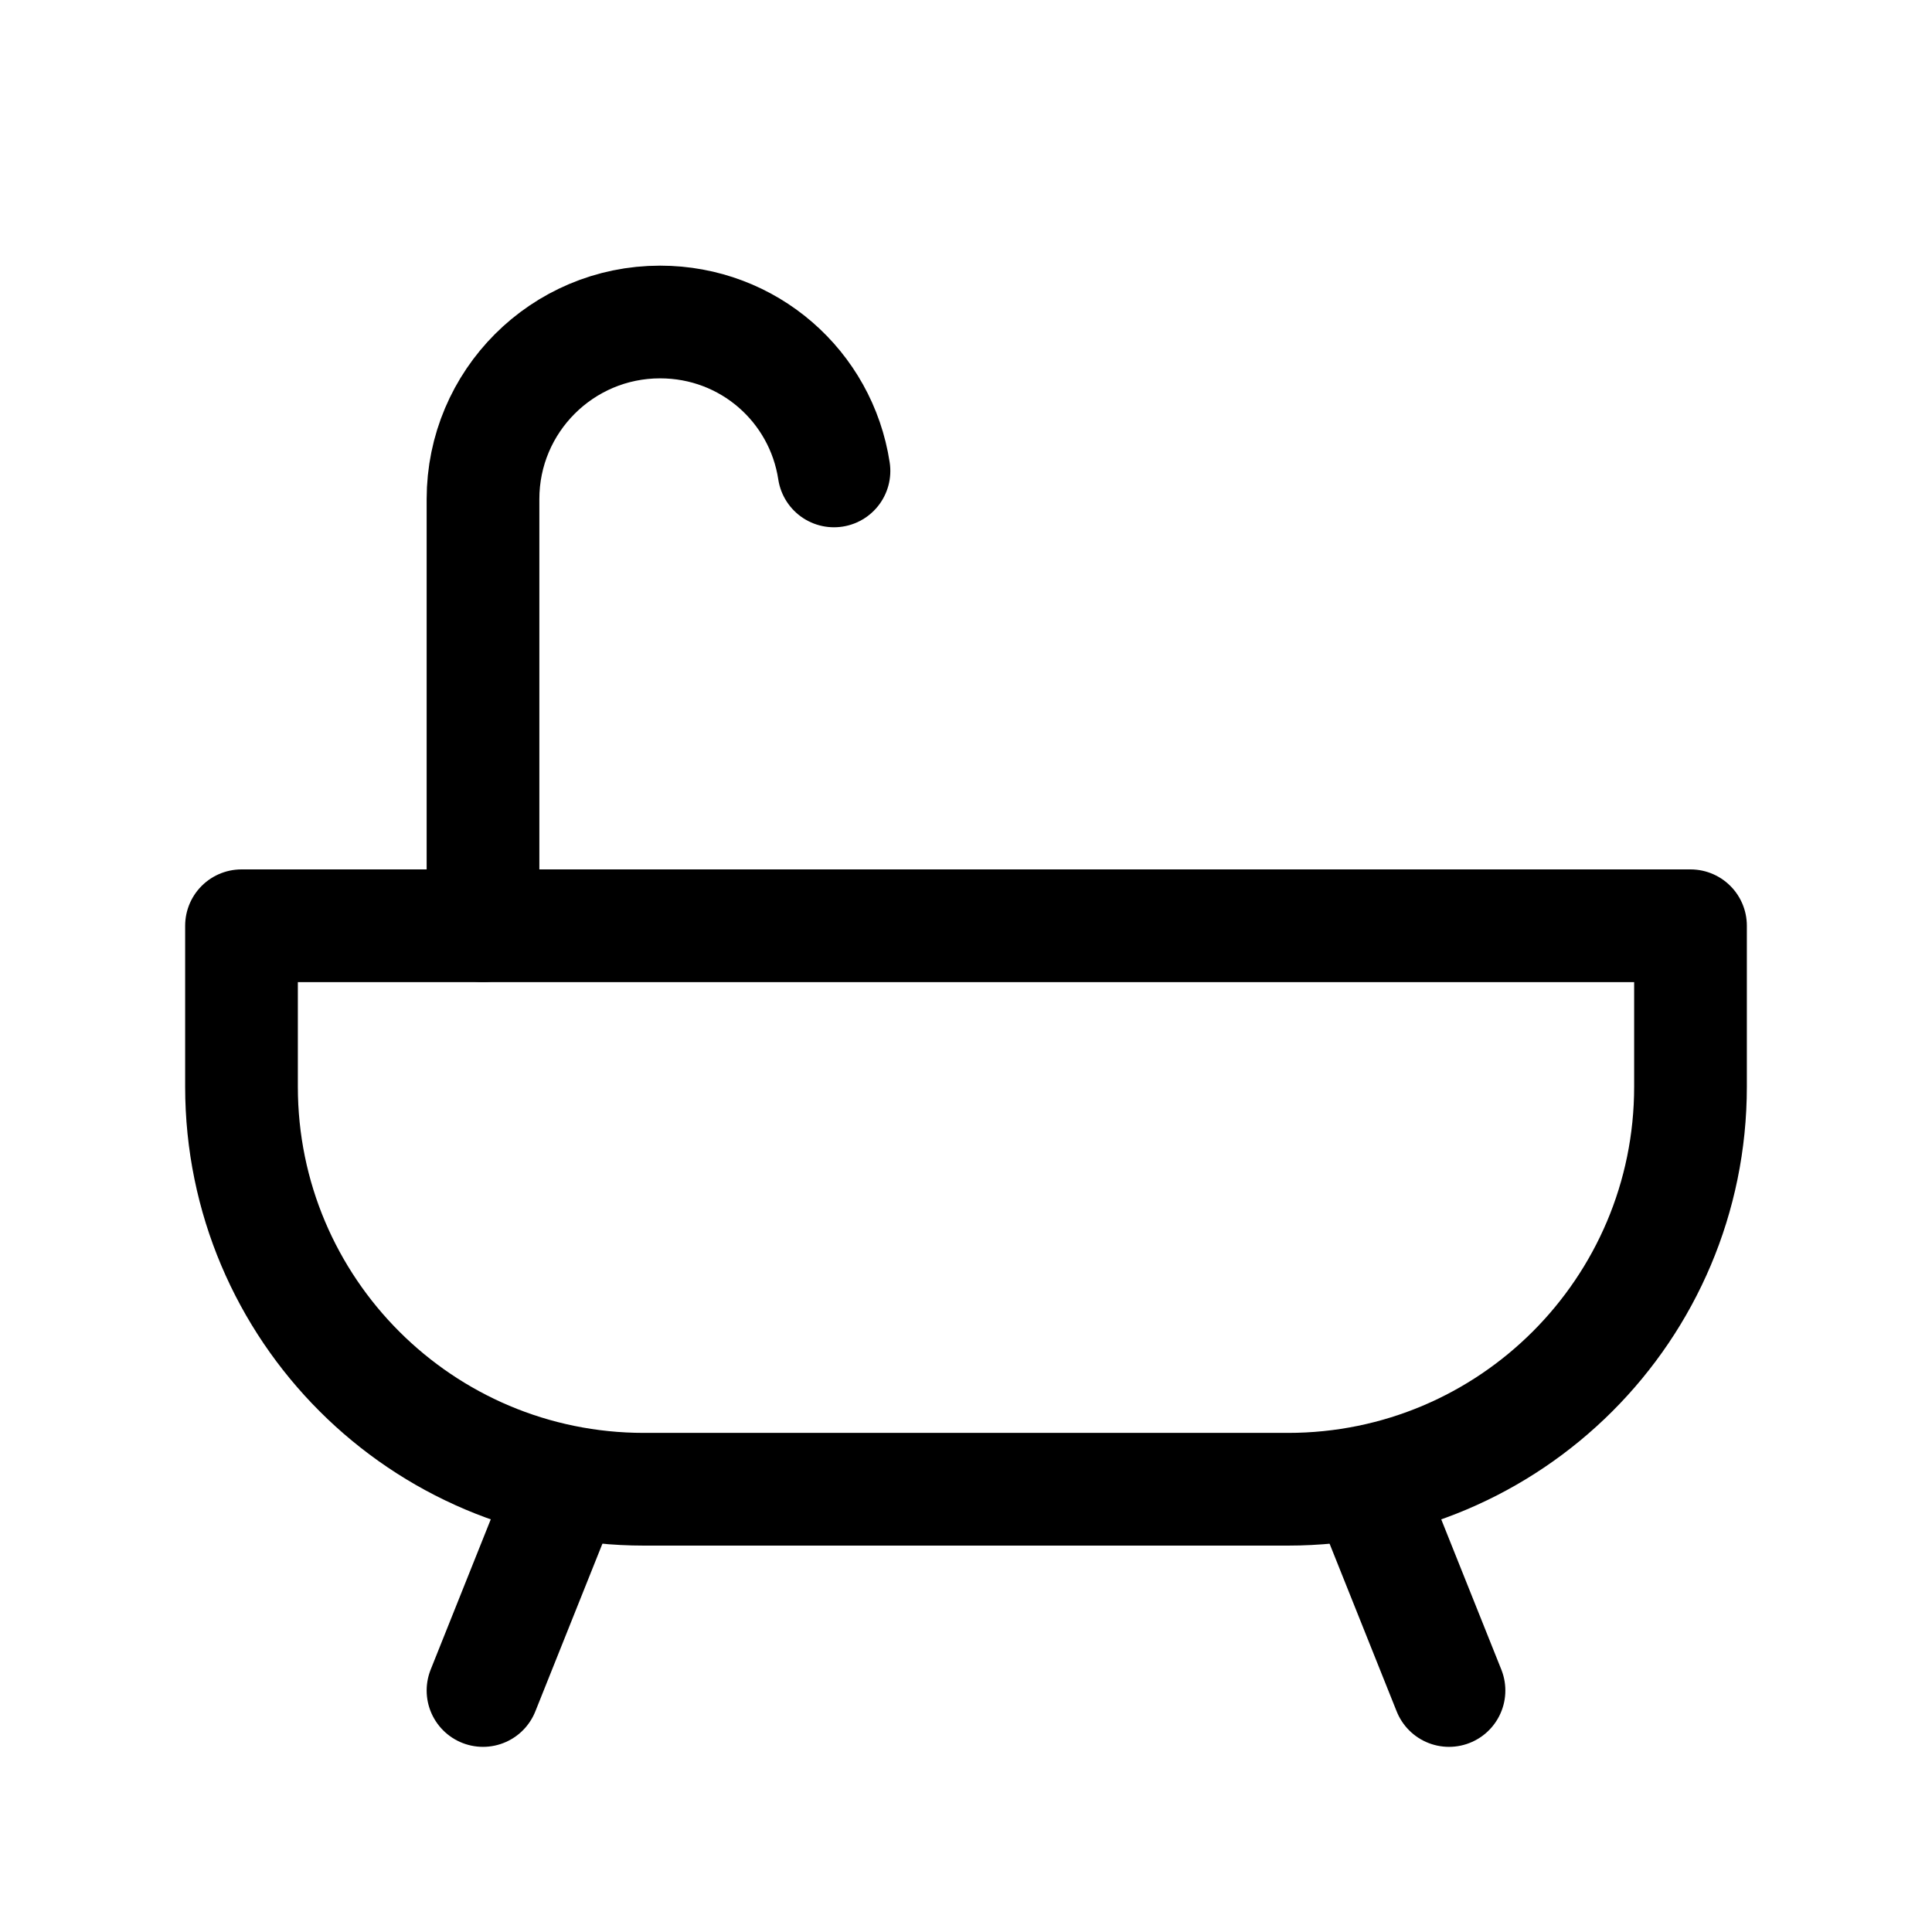
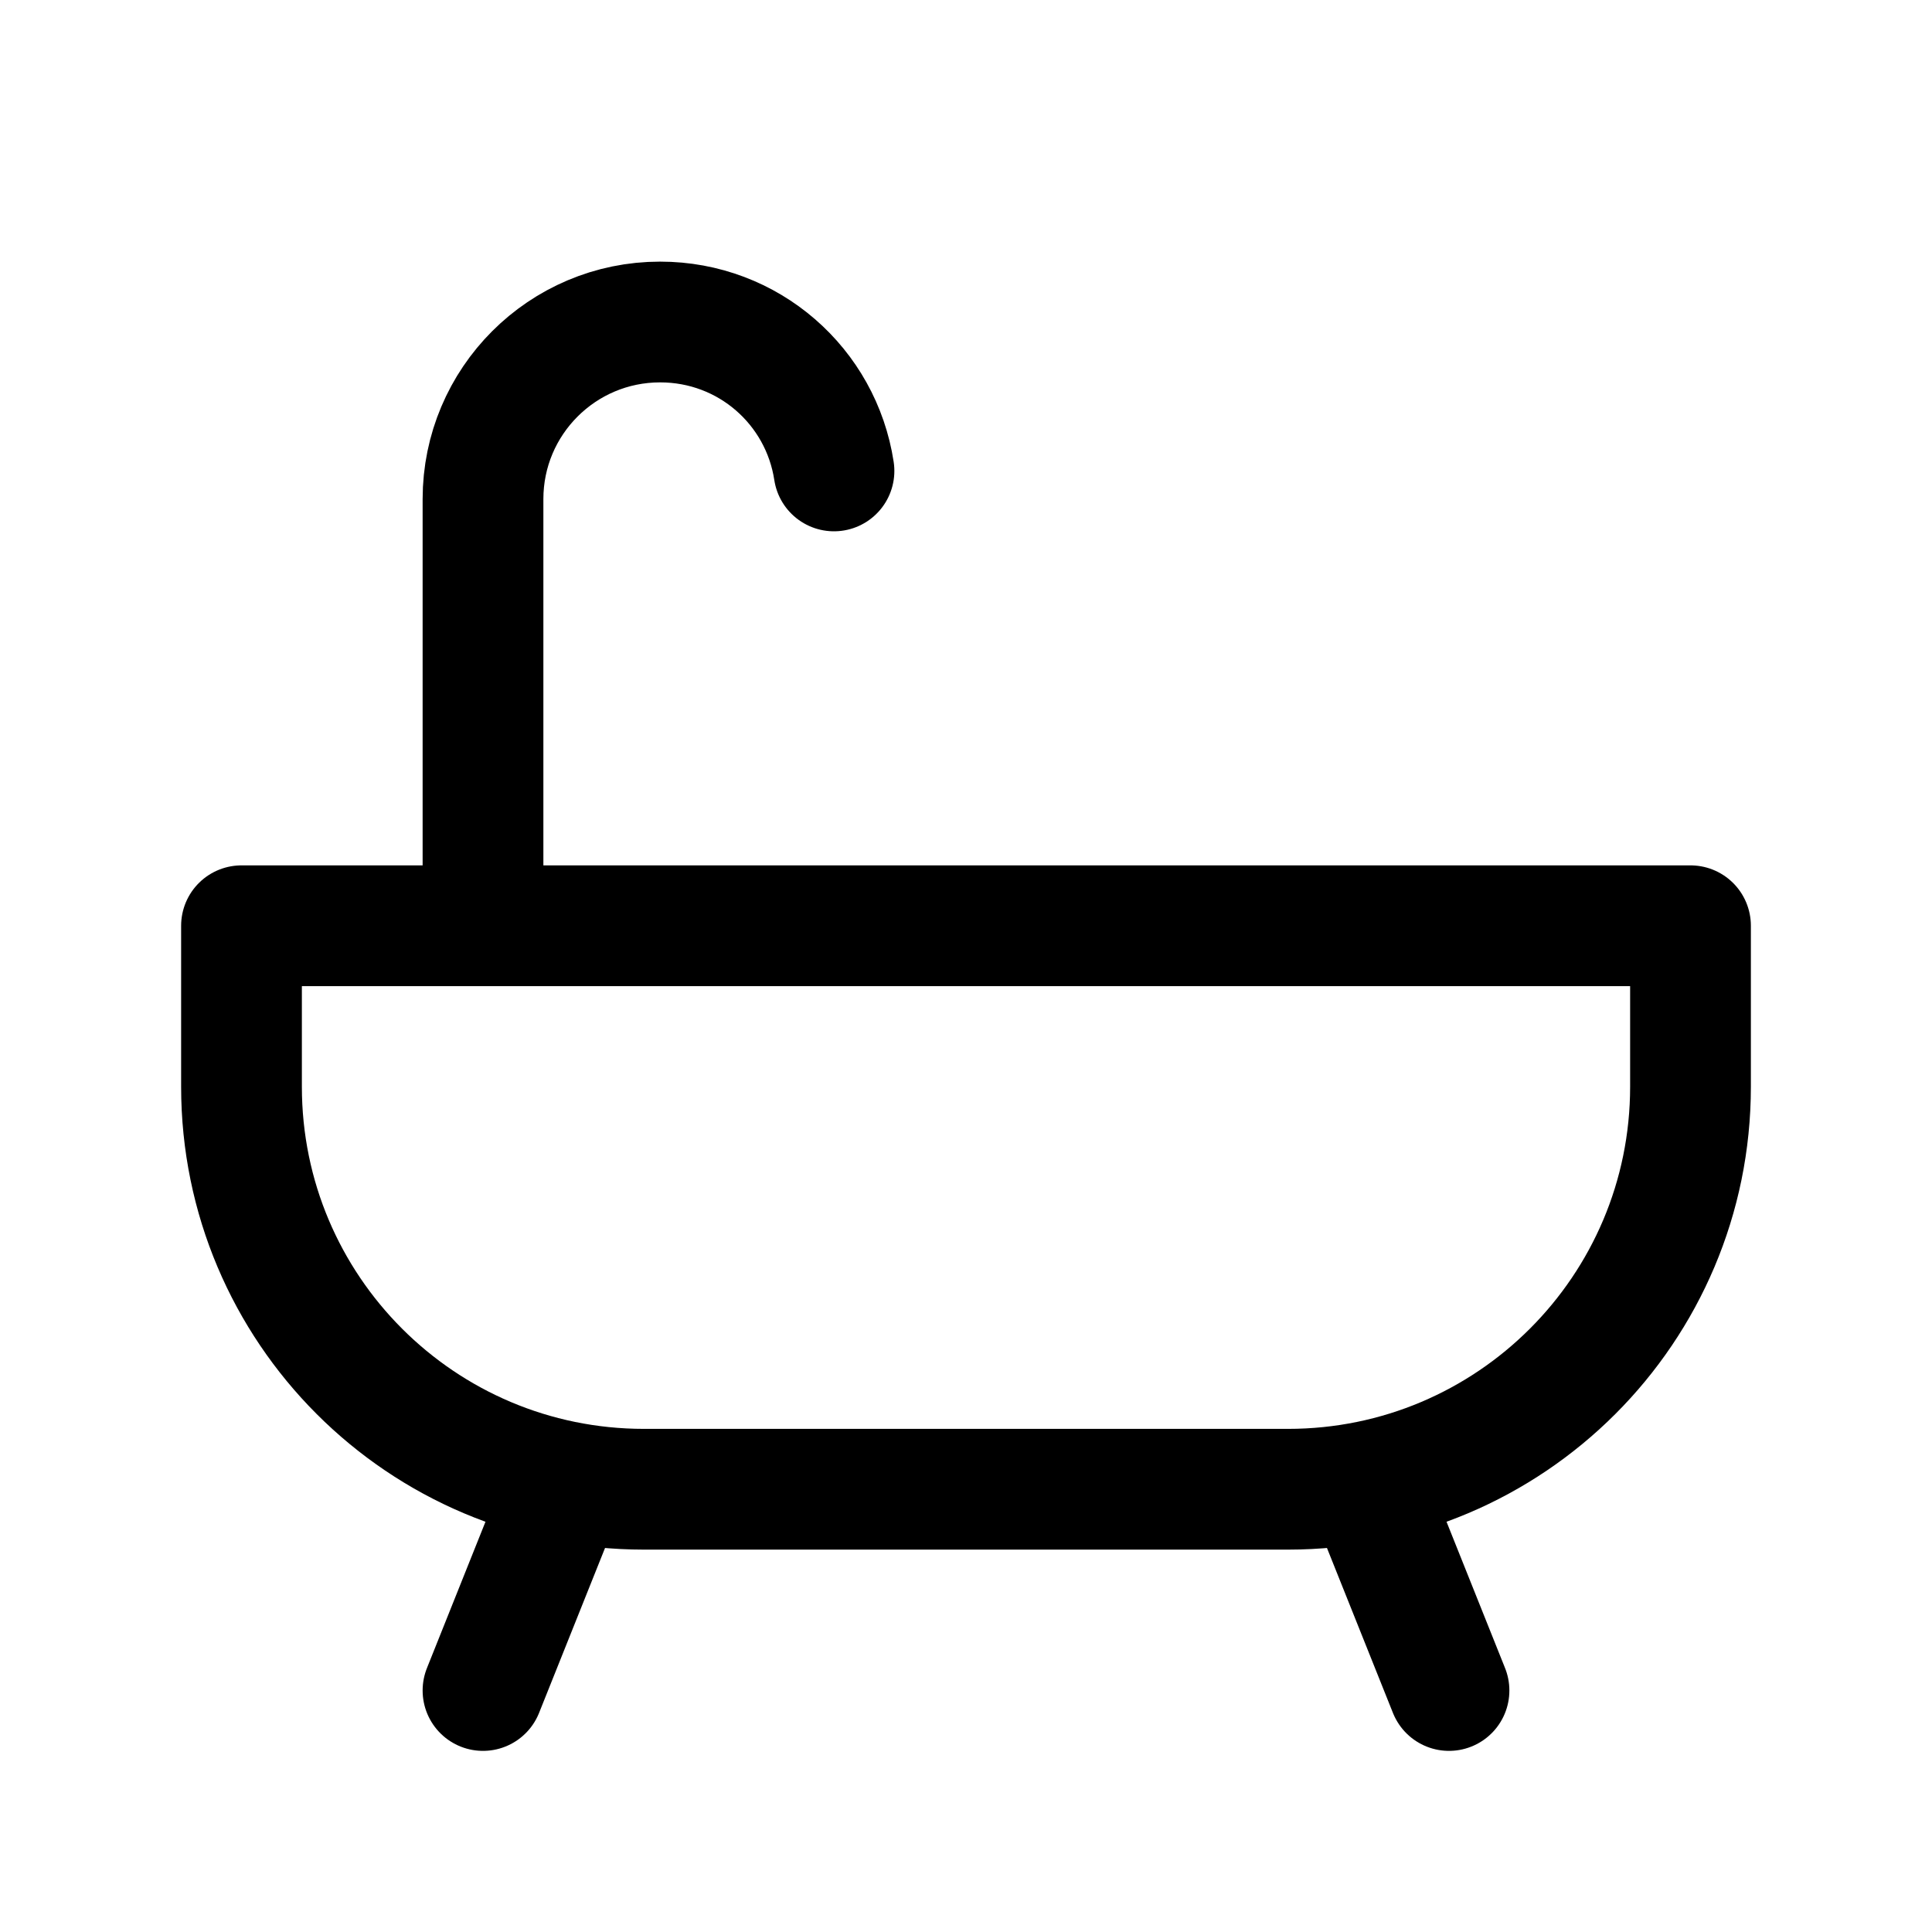
- <svg xmlns="http://www.w3.org/2000/svg" width="24" height="24" viewBox="0 0 24 24" fill="none" stroke="currentColor" stroke-width="1.4" stroke-linecap="round" stroke-linejoin="round">
+ <svg xmlns="http://www.w3.org/2000/svg" width="24" height="24" viewBox="0 0 24 24" fill="none" stroke="currentColor" stroke-width="1.5" stroke-linecap="round" stroke-linejoin="round">
  <path d="M3 11.5h18v2a5 5 0 0 1-5 5H8a5 5 0 0 1-5-5Z" />
  <path d="M6 11.5V6.2A2.2 2.2 0 0 1 8.2 4c1.1 0 2 .8 2.16 1.85" />
  <path d="M7 18.5 6 21M17 18.5l1 2.5" />
</svg>
